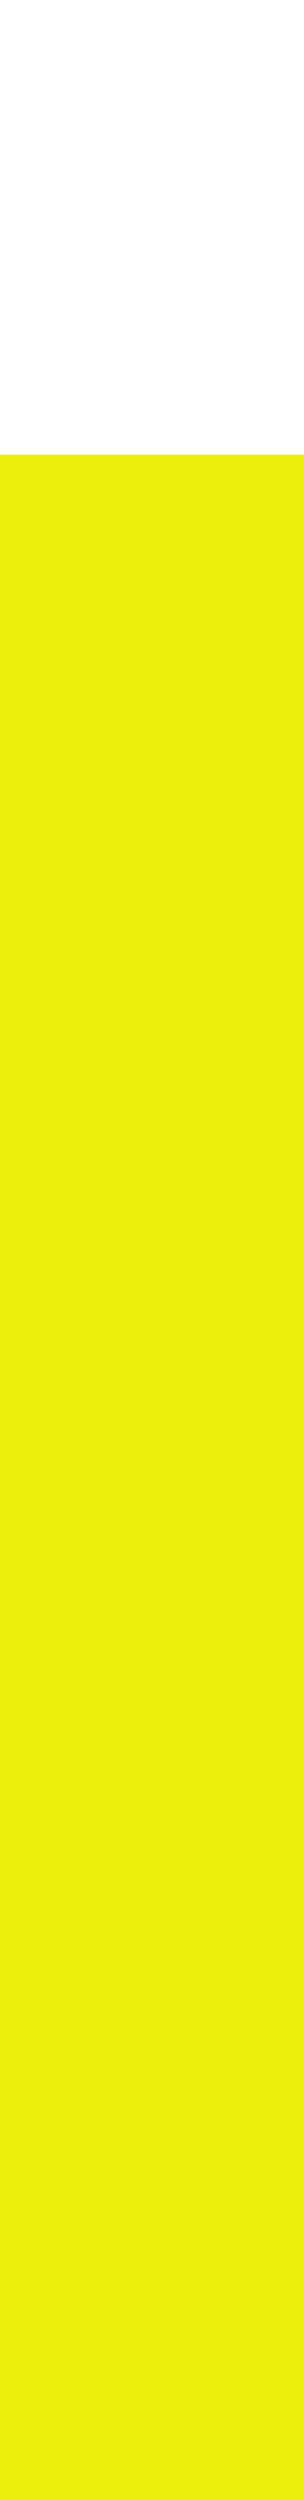
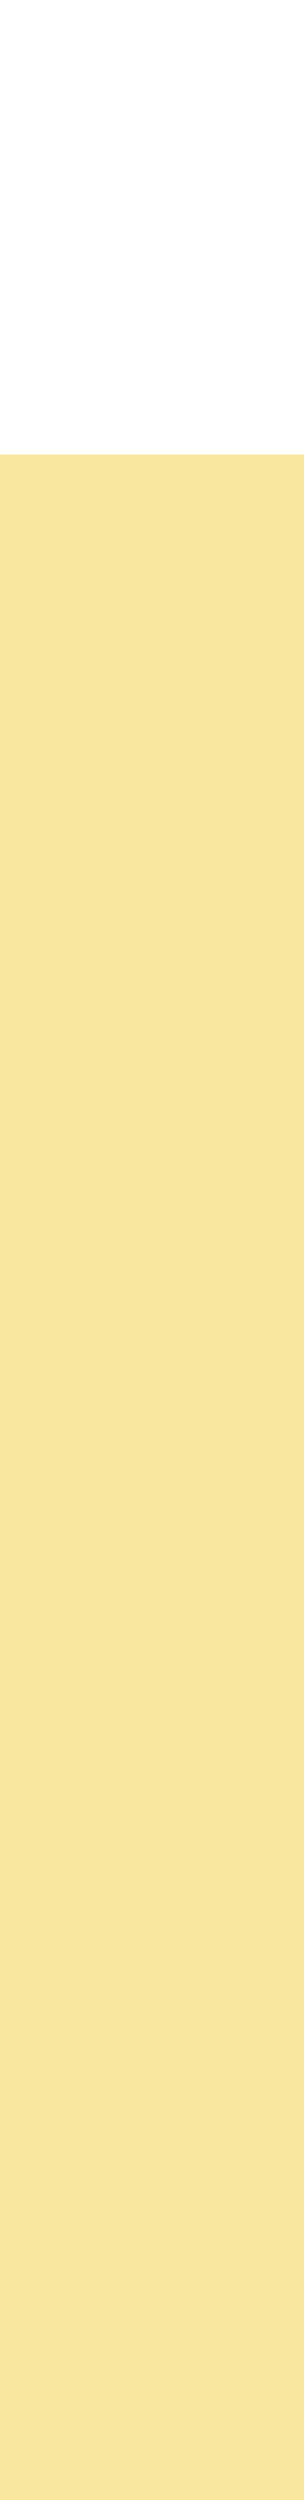
<svg xmlns="http://www.w3.org/2000/svg" version="1.1" id="Layer_1" x="0px" y="0px" width="4px" height="33px" viewBox="0 0 4 33" enable-background="new 0 0 4 33" xml:space="preserve">
  <defs id="defs9" />
-   <rect x="-1" y="6" width="6" height="29" id="rect3" style="fill:#ebef0b" />
+   <rect x="-1" y="6" width="6" height="29" id="rect3" style="fill:#F9E79F" />
</svg>
